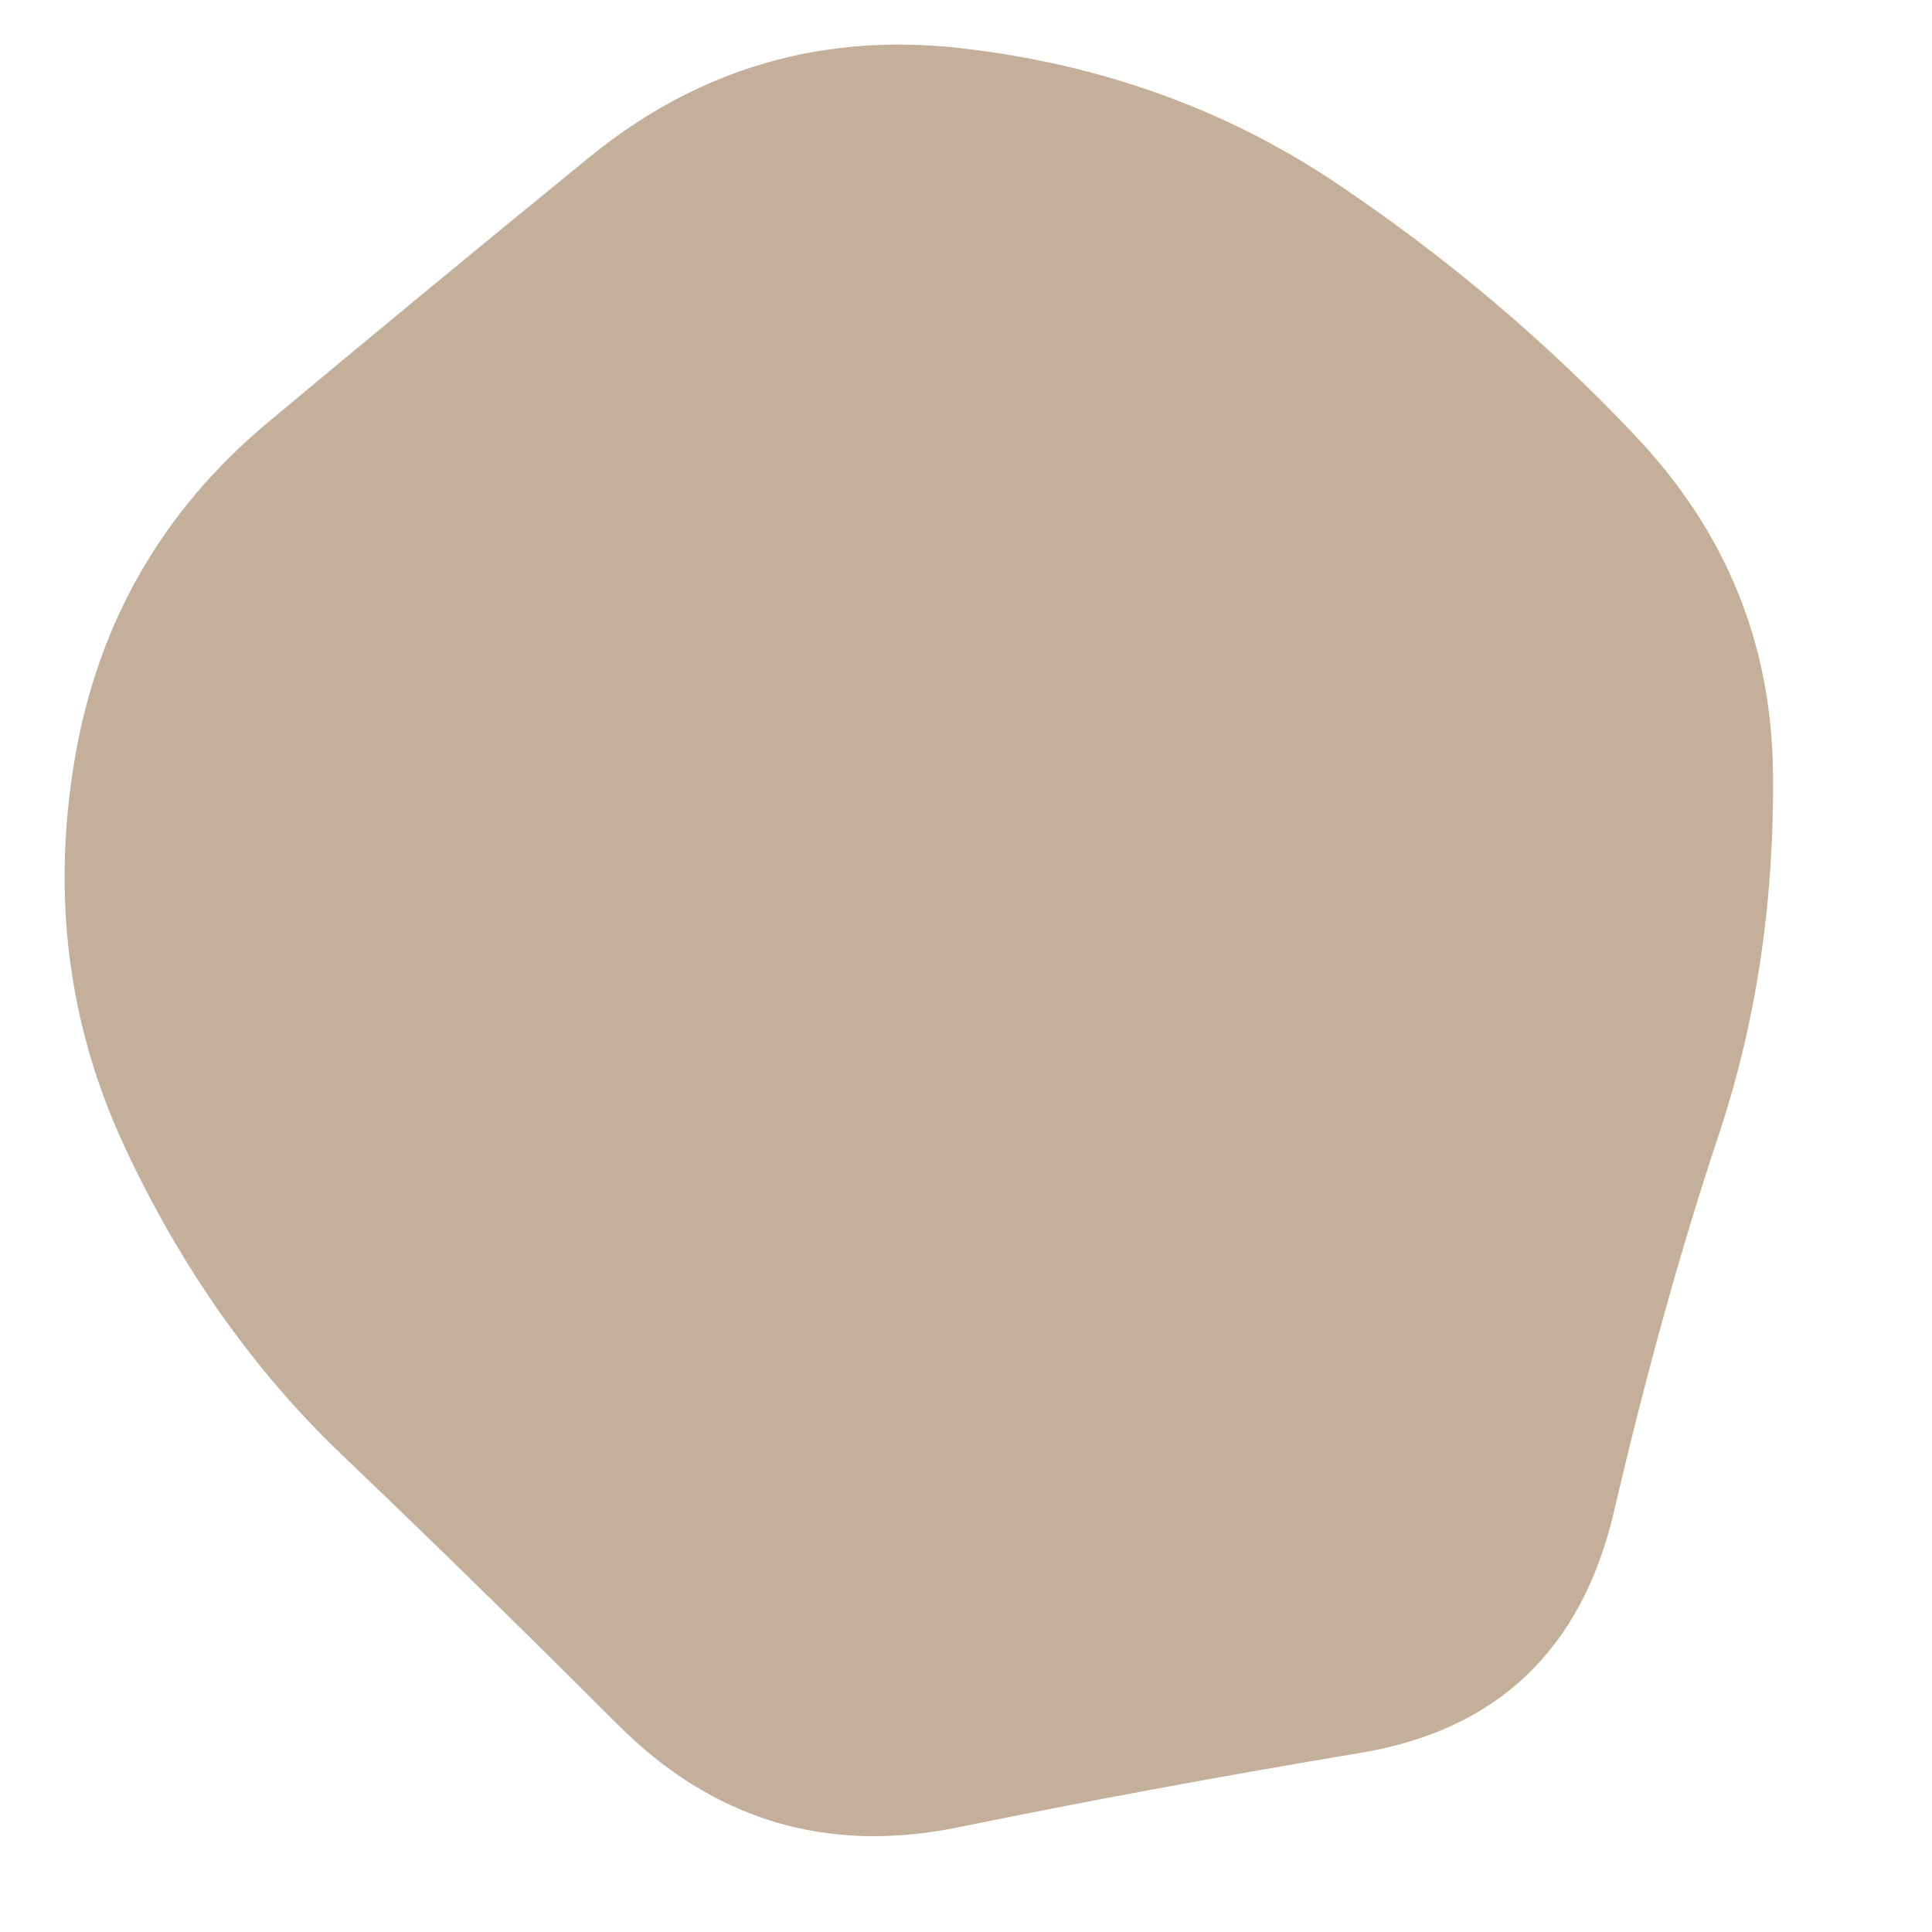
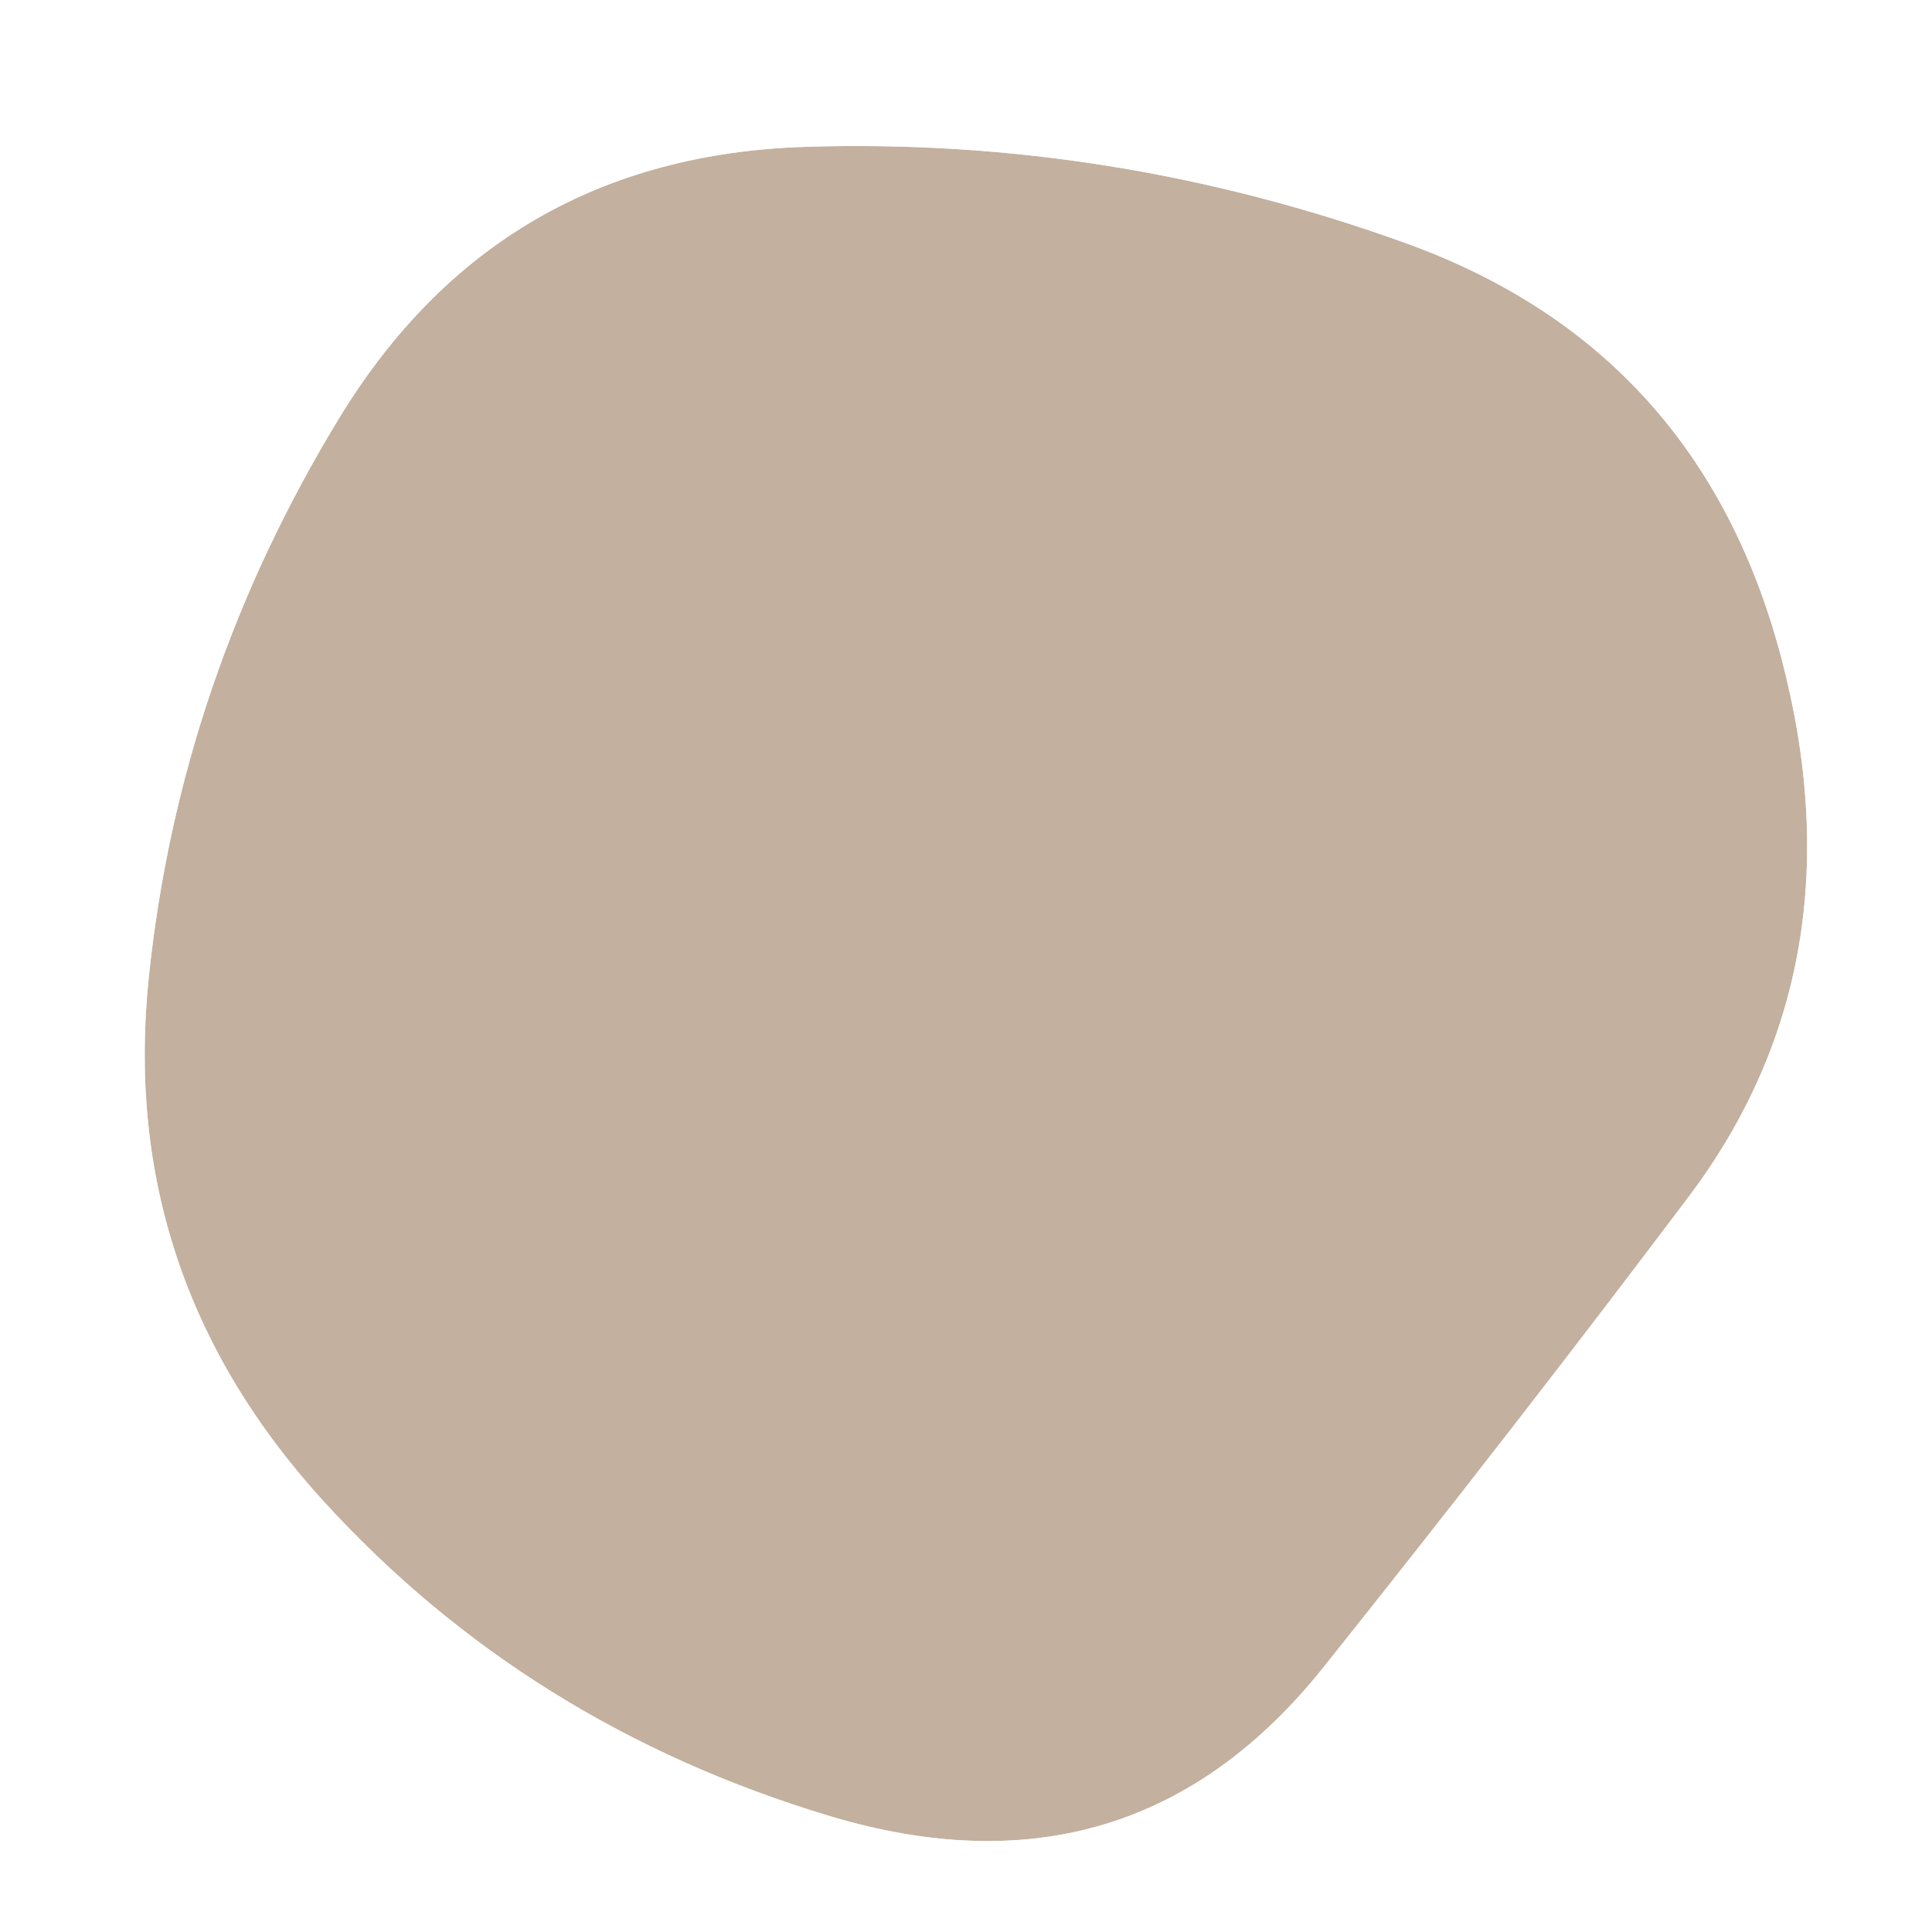
- <svg xmlns="http://www.w3.org/2000/svg" id="10015.io" viewBox="0 0 480 480">
-   <path fill="#c4af9a" d="M427,282Q413,324,401,375.5Q389,427,338,435.5Q287,444,238,454Q189,464,153.5,428.5Q118,393,85,361.5Q52,330,31,285Q10,240,18.5,189Q27,138,66.5,105Q106,72,146.5,39Q187,6,239,12Q291,18,332,45.5Q373,73,406.5,108.5Q440,144,440.5,192Q441,240,427,282Z" />
+ <svg xmlns="http://www.w3.org/2000/svg" viewBox="0 0 1000 1000">
+   <defs>
+     <clipPath id="b">
+       <path fill="currentColor" d="M874 619.5Q784 739 685 863t-255.5 77Q273 893 167 776.5T77 506q16-154 98.5-289.5T417 76q159-5 311 50t194 214.5q42 159.5-48 279Z" />
+     </clipPath>
+     <filter id="a" x="-50vw" y="-50vh" width="100vw" height="100vh">
+       <feFlood flood-color="#fff" result="neutral-gray" />
+       <feTurbulence type="fractalNoise" baseFrequency="2.5" numOctaves="100" stitchTiles="stitch" result="noise" />
+       <feColorMatrix in="noise" type="saturate" values="0" result="destaturatedNoise" />
+       <feComponentTransfer in="desaturatedNoise" result="theNoise">
+         <feFuncA type="table" tableValues="0 0 0.5 0" />
+       </feComponentTransfer>
+       <feBlend in="SourceGraphic" in2="theNoise" mode="soft-light" result="noisy-image" />
+     </filter>
+   </defs>
+   <g filter="url(#a)" clip-path="url(#b)">
+     <path fill="#C4AF9A" d="M874 619.5Q784 739 685 863t-255.5 77Q273 893 167 776.5T77 506q16-154 98.5-289.5T417 76q159-5 311 50t194 214.5q42 159.5-48 279Z" />
+   </g>
</svg>
